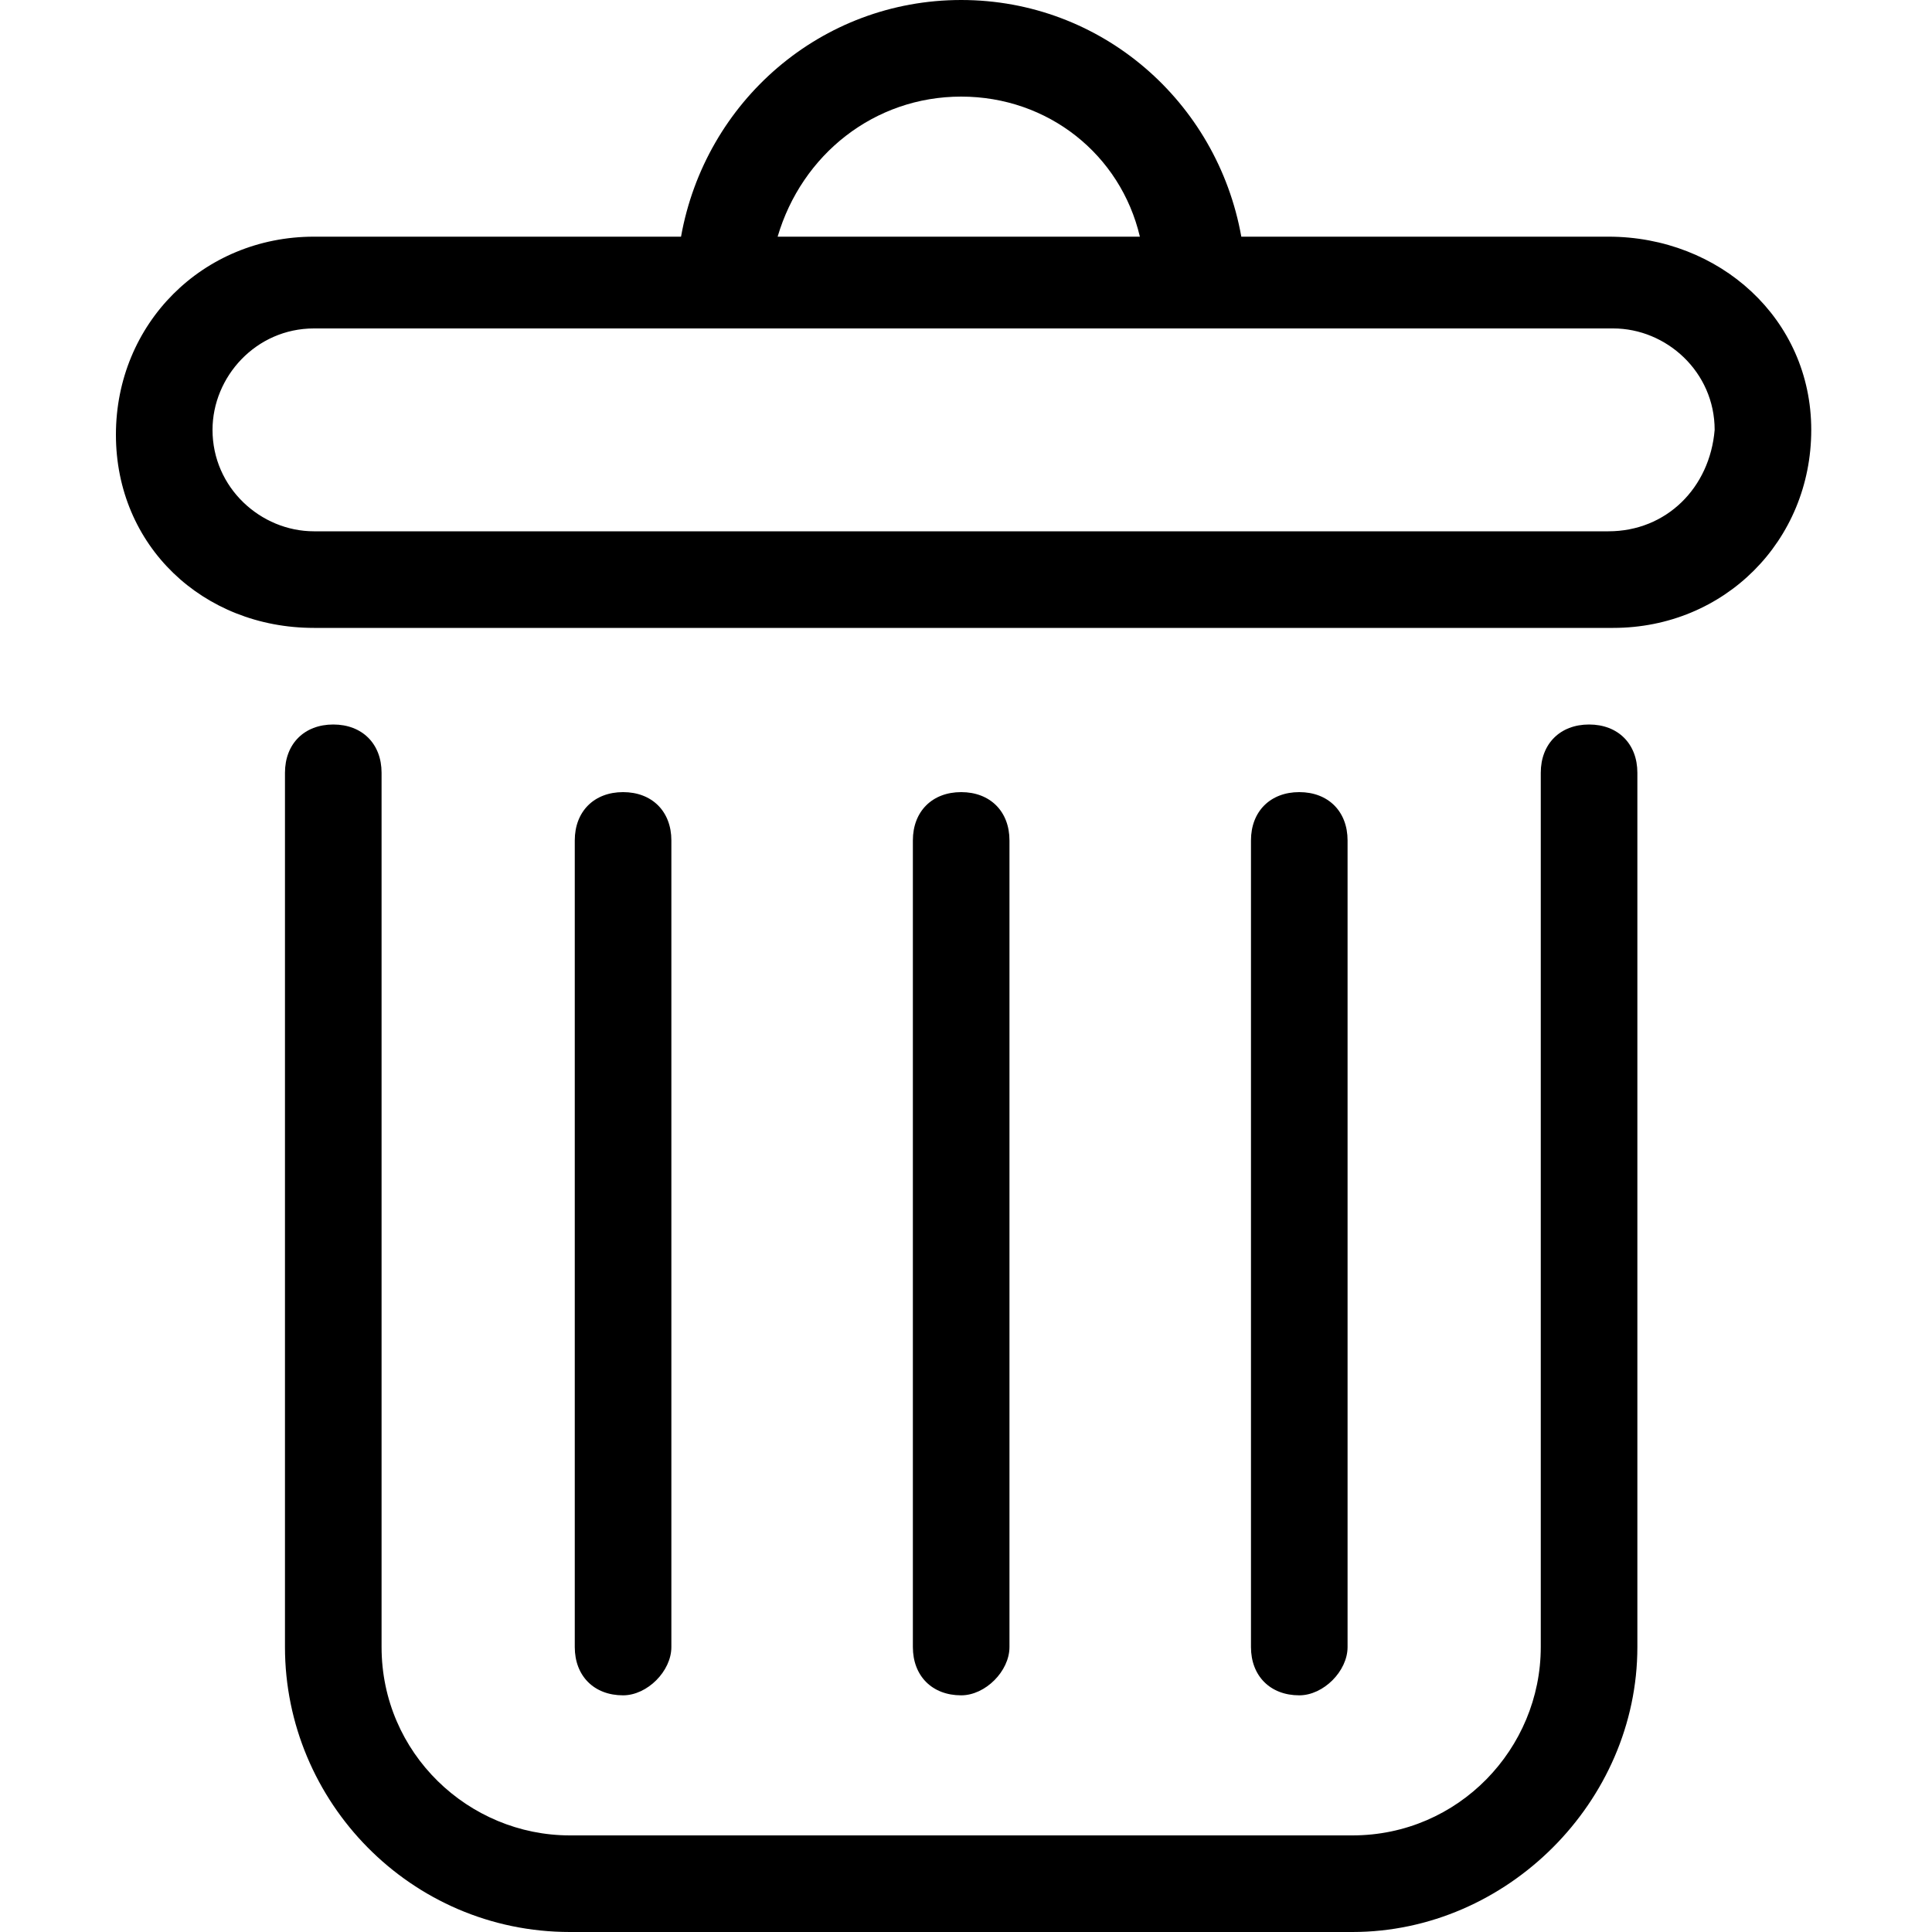
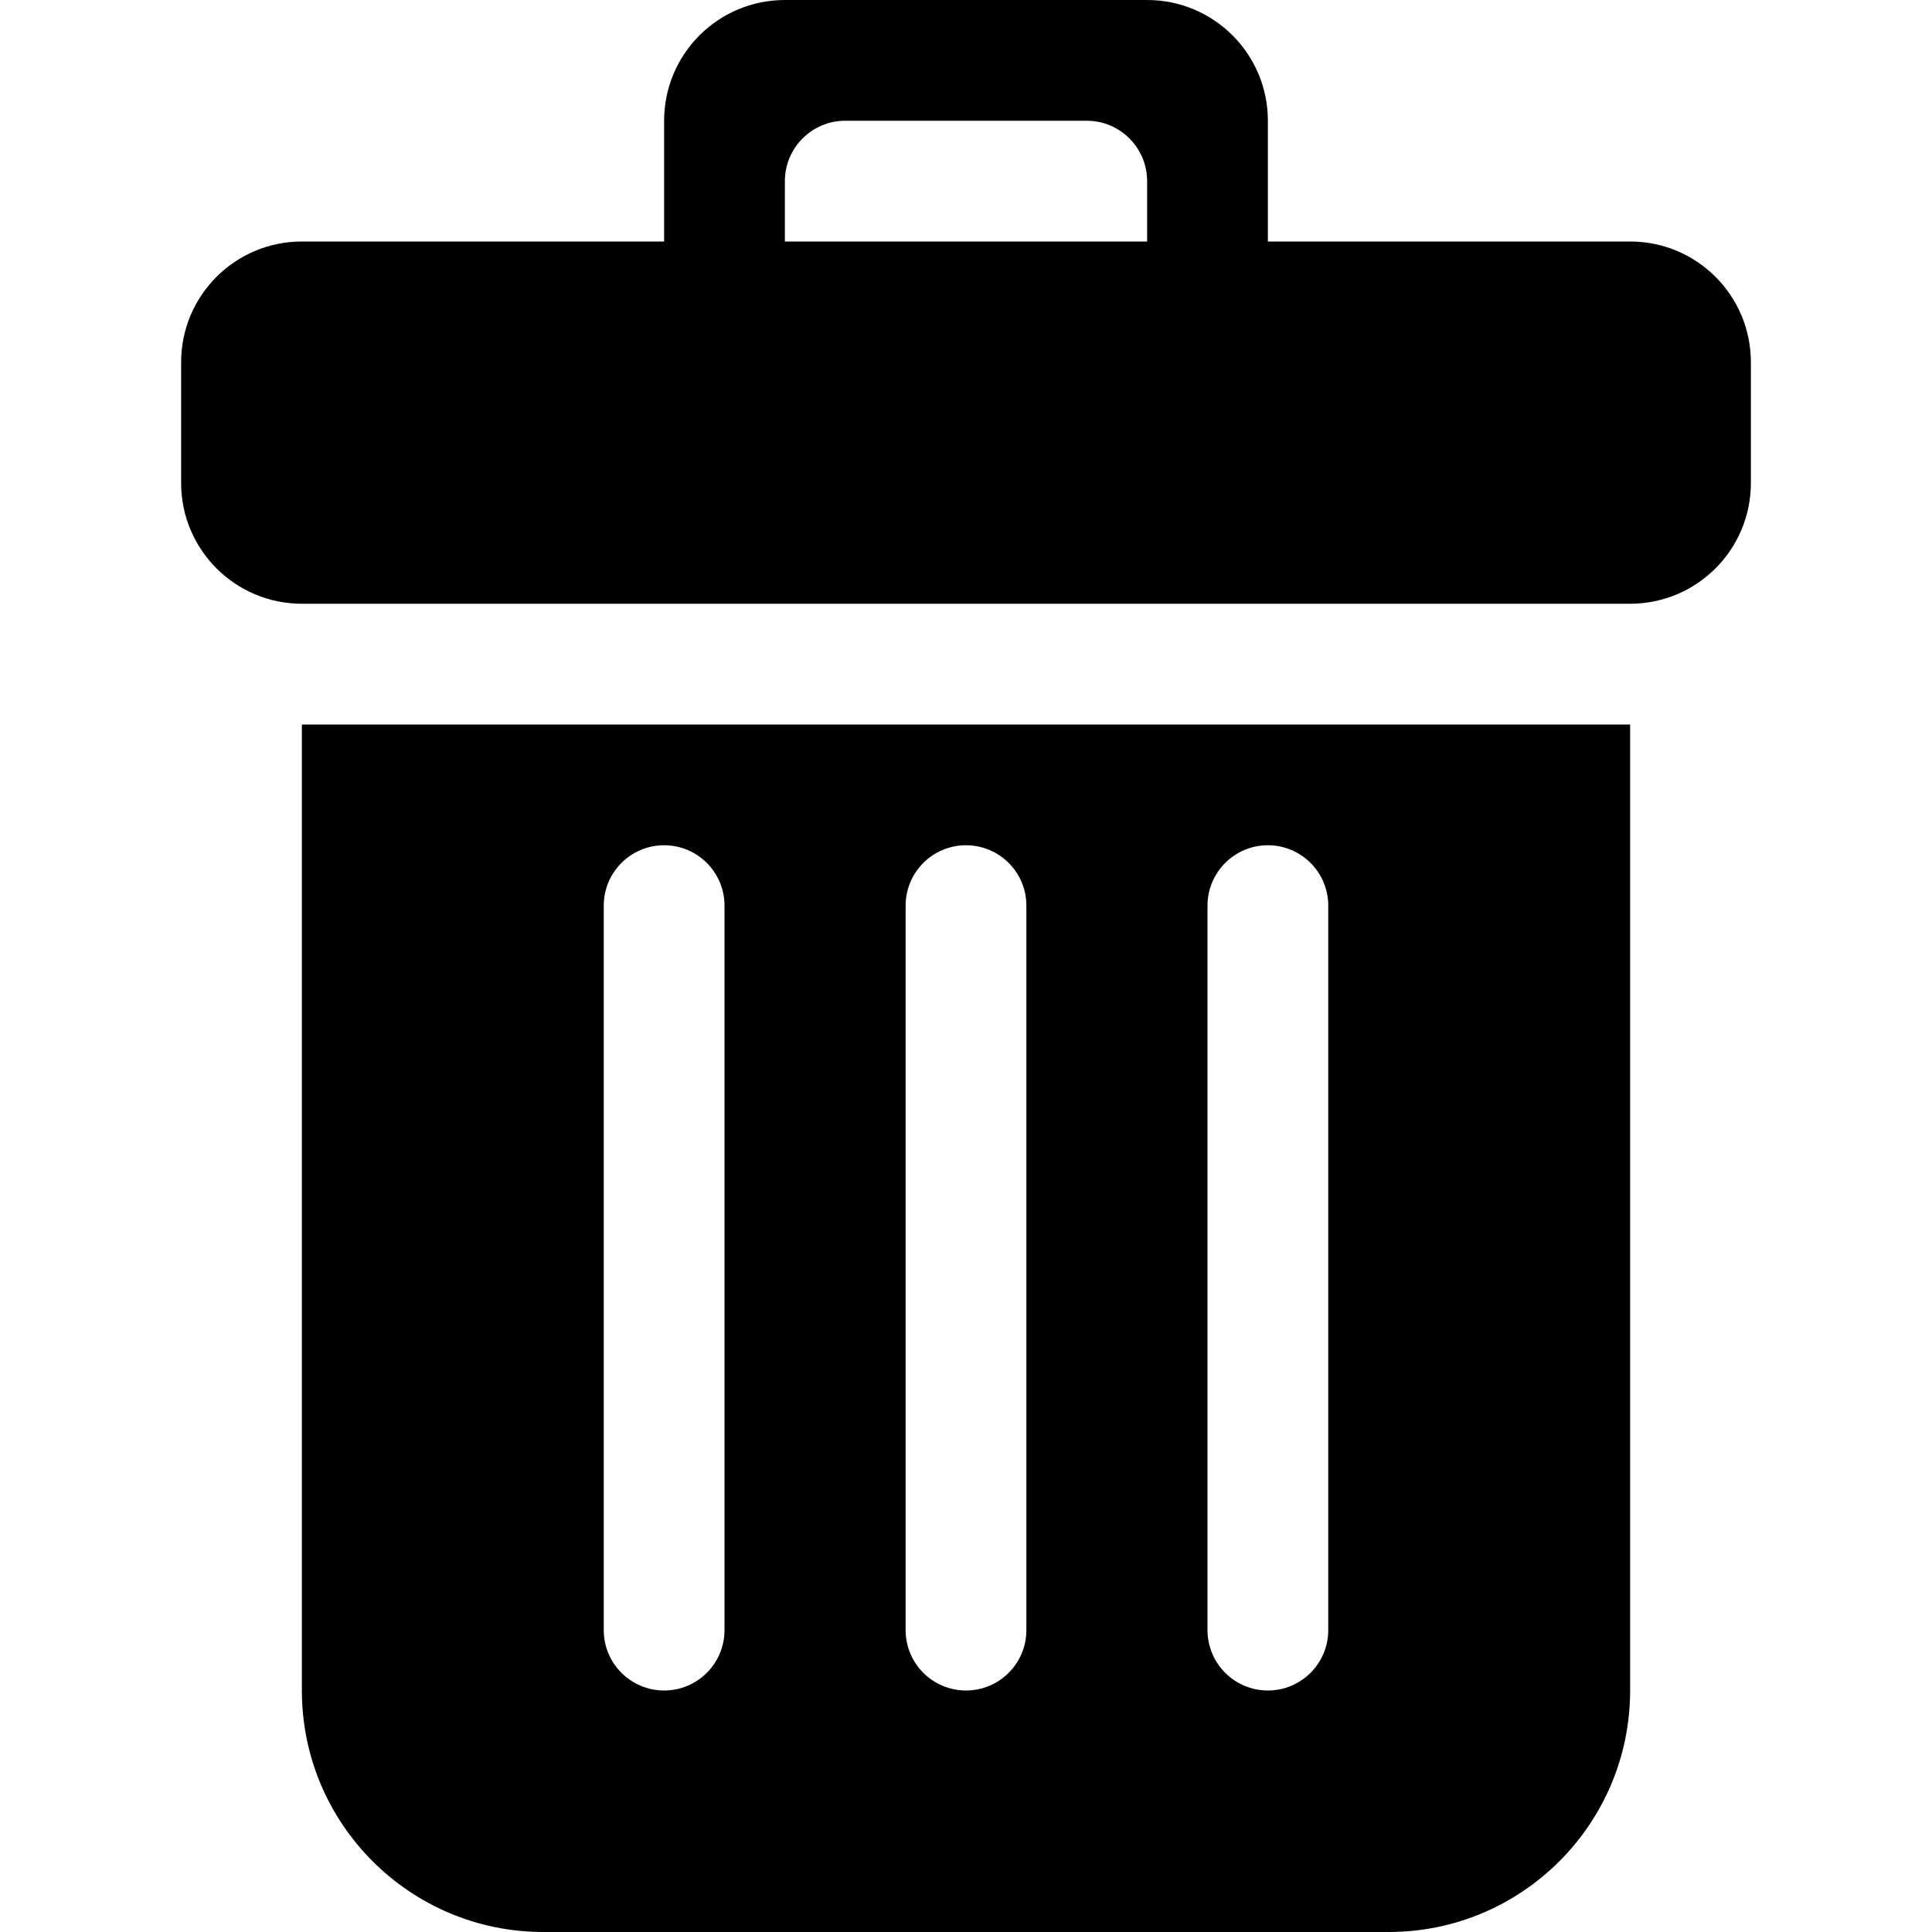
- <svg xmlns="http://www.w3.org/2000/svg" enable-background="new 0 0 40 40" id="Слой_1" version="1.1" viewBox="0 0 40 40" xml:space="preserve">
+ <svg xmlns="http://www.w3.org/2000/svg" version="1.1" id="Capa_1" x="0px" y="0px" width="753.23px" height="753.23px" viewBox="0 0 753.23 753.23" style="enable-background:new 0 0 753.23 753.23;" xml:space="preserve">
  <g>
-     <path d="M28,40H11.8c-3.3,0-5.9-2.7-5.9-5.9V16c0-0.6,0.4-1,1-1s1,0.4,1,1v18.1c0,2.2,1.8,3.9,3.9,3.9H28c2.2,0,3.9-1.8,3.9-3.9V16   c0-0.6,0.4-1,1-1s1,0.4,1,1v18.1C33.9,37.3,31.2,40,28,40z" />
+     <g id="_x34__18_">
+       <g>
+         <path d="M635.538,94.154h-141.23V47.077C494.308,21.067,473.24,0,447.23,0H306c-26.01,0-47.077,21.067-47.077,47.077v47.077     h-141.23c-26.01,0-47.077,21.067-47.077,47.077v47.077c0,25.986,21.067,47.053,47.03,47.077h517.917     c25.986-0.024,47.054-21.091,47.054-47.077V141.23C682.615,115.221,661.548,94.154,635.538,94.154z M447.23,94.154H306V70.615     c0-12.993,10.545-23.539,23.538-23.539h94.154c12.993,0,23.538,10.545,23.538,23.539V94.154z M117.692,659.077     c0,51.996,42.157,94.153,94.154,94.153h329.539c51.996,0,94.153-42.157,94.153-94.153V282.461H117.692V659.077z M470.77,353.077     c0-12.993,10.545-23.539,23.538-23.539s23.538,10.545,23.538,23.539v282.461c0,12.993-10.545,23.539-23.538,23.539     s-23.538-10.546-23.538-23.539V353.077z M353.077,353.077c0-12.993,10.545-23.539,23.539-23.539s23.538,10.545,23.538,23.539     v282.461c0,12.993-10.545,23.539-23.538,23.539s-23.539-10.546-23.539-23.539V353.077z M235.384,353.077     c0-12.993,10.545-23.539,23.539-23.539s23.539,10.545,23.539,23.539v282.461c0,12.993-10.545,23.539-23.539,23.539     s-23.539-10.546-23.539-23.539V353.077z" />
+       </g>
+     </g>
  </g>
  <g>
-     <path d="M33.3,4.9h-7.6C25.2,2.1,22.8,0,19.9,0s-5.3,2.1-5.8,4.9H6.5c-2.3,0-4.1,1.8-4.1,4.1S4.2,13,6.5,13h26.9   c2.3,0,4.1-1.8,4.1-4.1S35.6,4.9,33.3,4.9z M19.9,2c1.8,0,3.3,1.2,3.7,2.9h-7.5C16.6,3.2,18.1,2,19.9,2z M33.3,11H6.5   c-1.1,0-2.1-0.9-2.1-2.1c0-1.1,0.9-2.1,2.1-2.1h26.9c1.1,0,2.1,0.9,2.1,2.1C35.4,10.1,34.5,11,33.3,11z" />
-   </g>
+ </g>
  <g>
-     <path d="M12.9,35.1c-0.6,0-1-0.4-1-1V17.4c0-0.6,0.4-1,1-1s1,0.4,1,1v16.7C13.9,34.6,13.4,35.1,12.9,35.1z" />
-   </g>
+ </g>
  <g>
-     <path d="M26.9,35.1c-0.6,0-1-0.4-1-1V17.4c0-0.6,0.4-1,1-1s1,0.4,1,1v16.7C27.9,34.6,27.4,35.1,26.9,35.1z" />
-   </g>
+ </g>
  <g>
-     <path d="M19.9,35.1c-0.6,0-1-0.4-1-1V17.4c0-0.6,0.4-1,1-1s1,0.4,1,1v16.7C20.9,34.6,20.4,35.1,19.9,35.1z" />
-   </g>
+ </g>
+   <g>
+ </g>
+   <g>
+ </g>
+   <g>
+ </g>
+   <g>
+ </g>
+   <g>
+ </g>
+   <g>
+ </g>
+   <g>
+ </g>
+   <g>
+ </g>
+   <g>
+ </g>
+   <g>
+ </g>
+   <g>
+ </g>
</svg>
